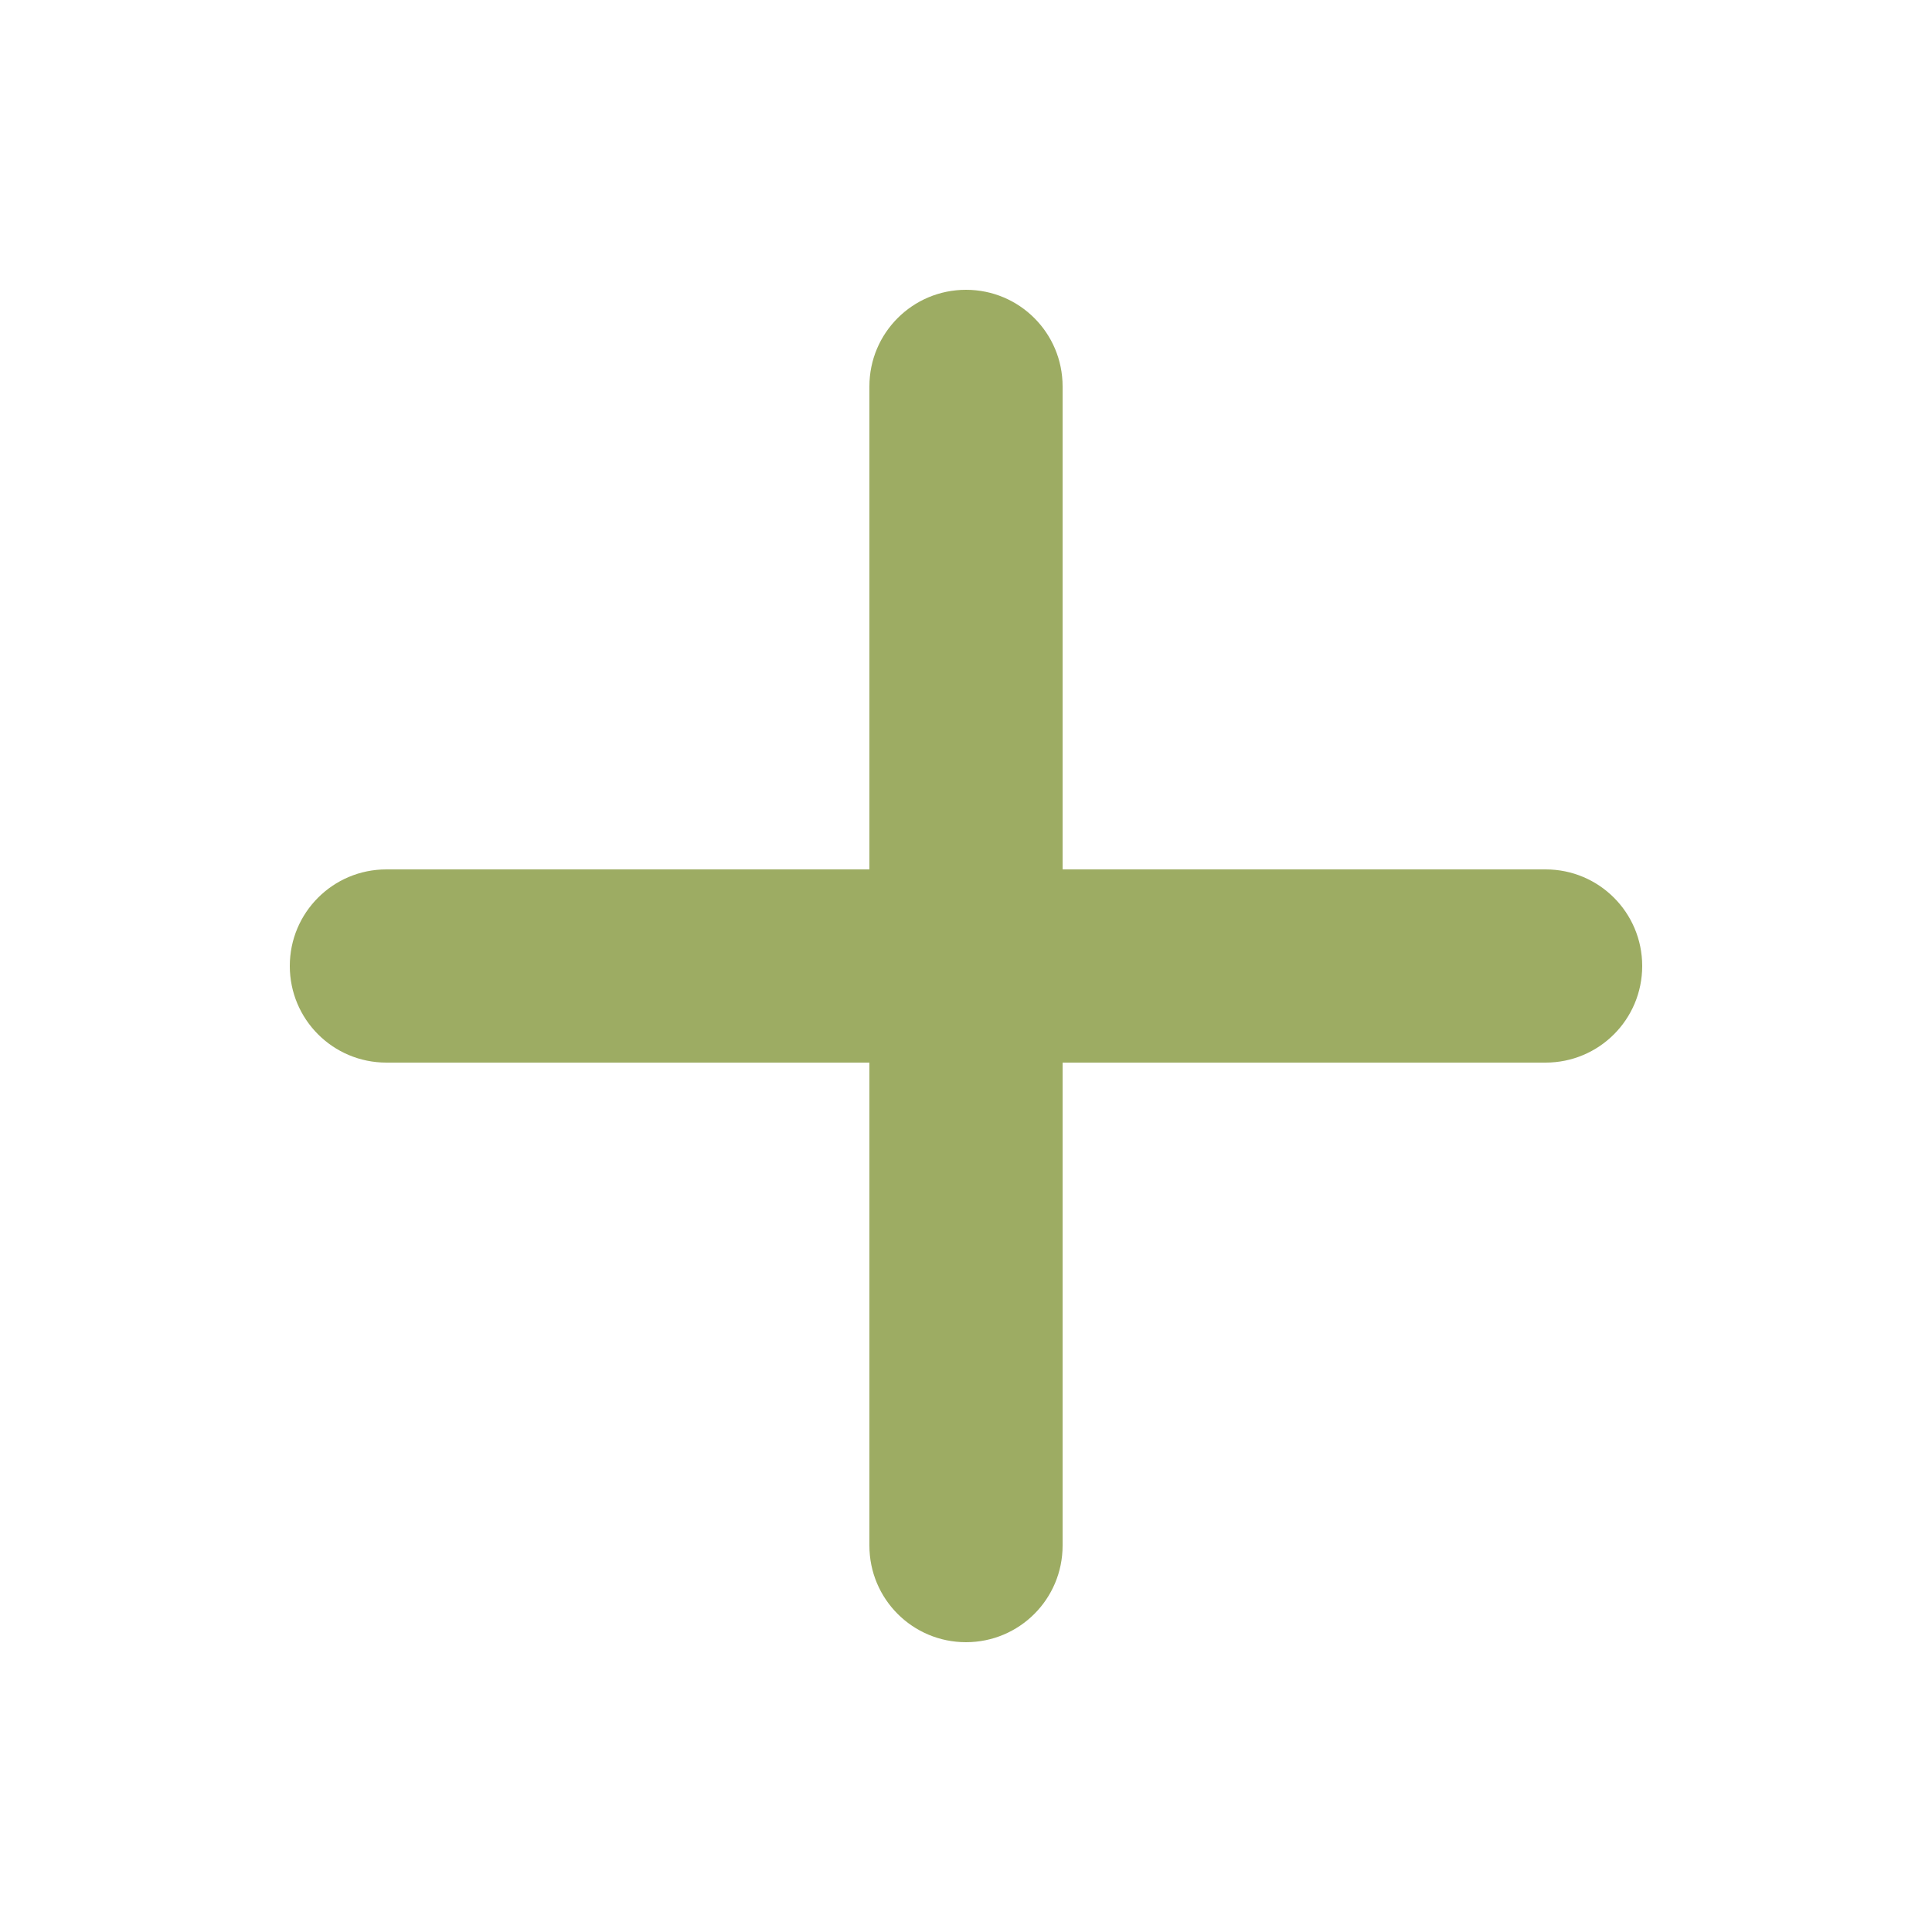
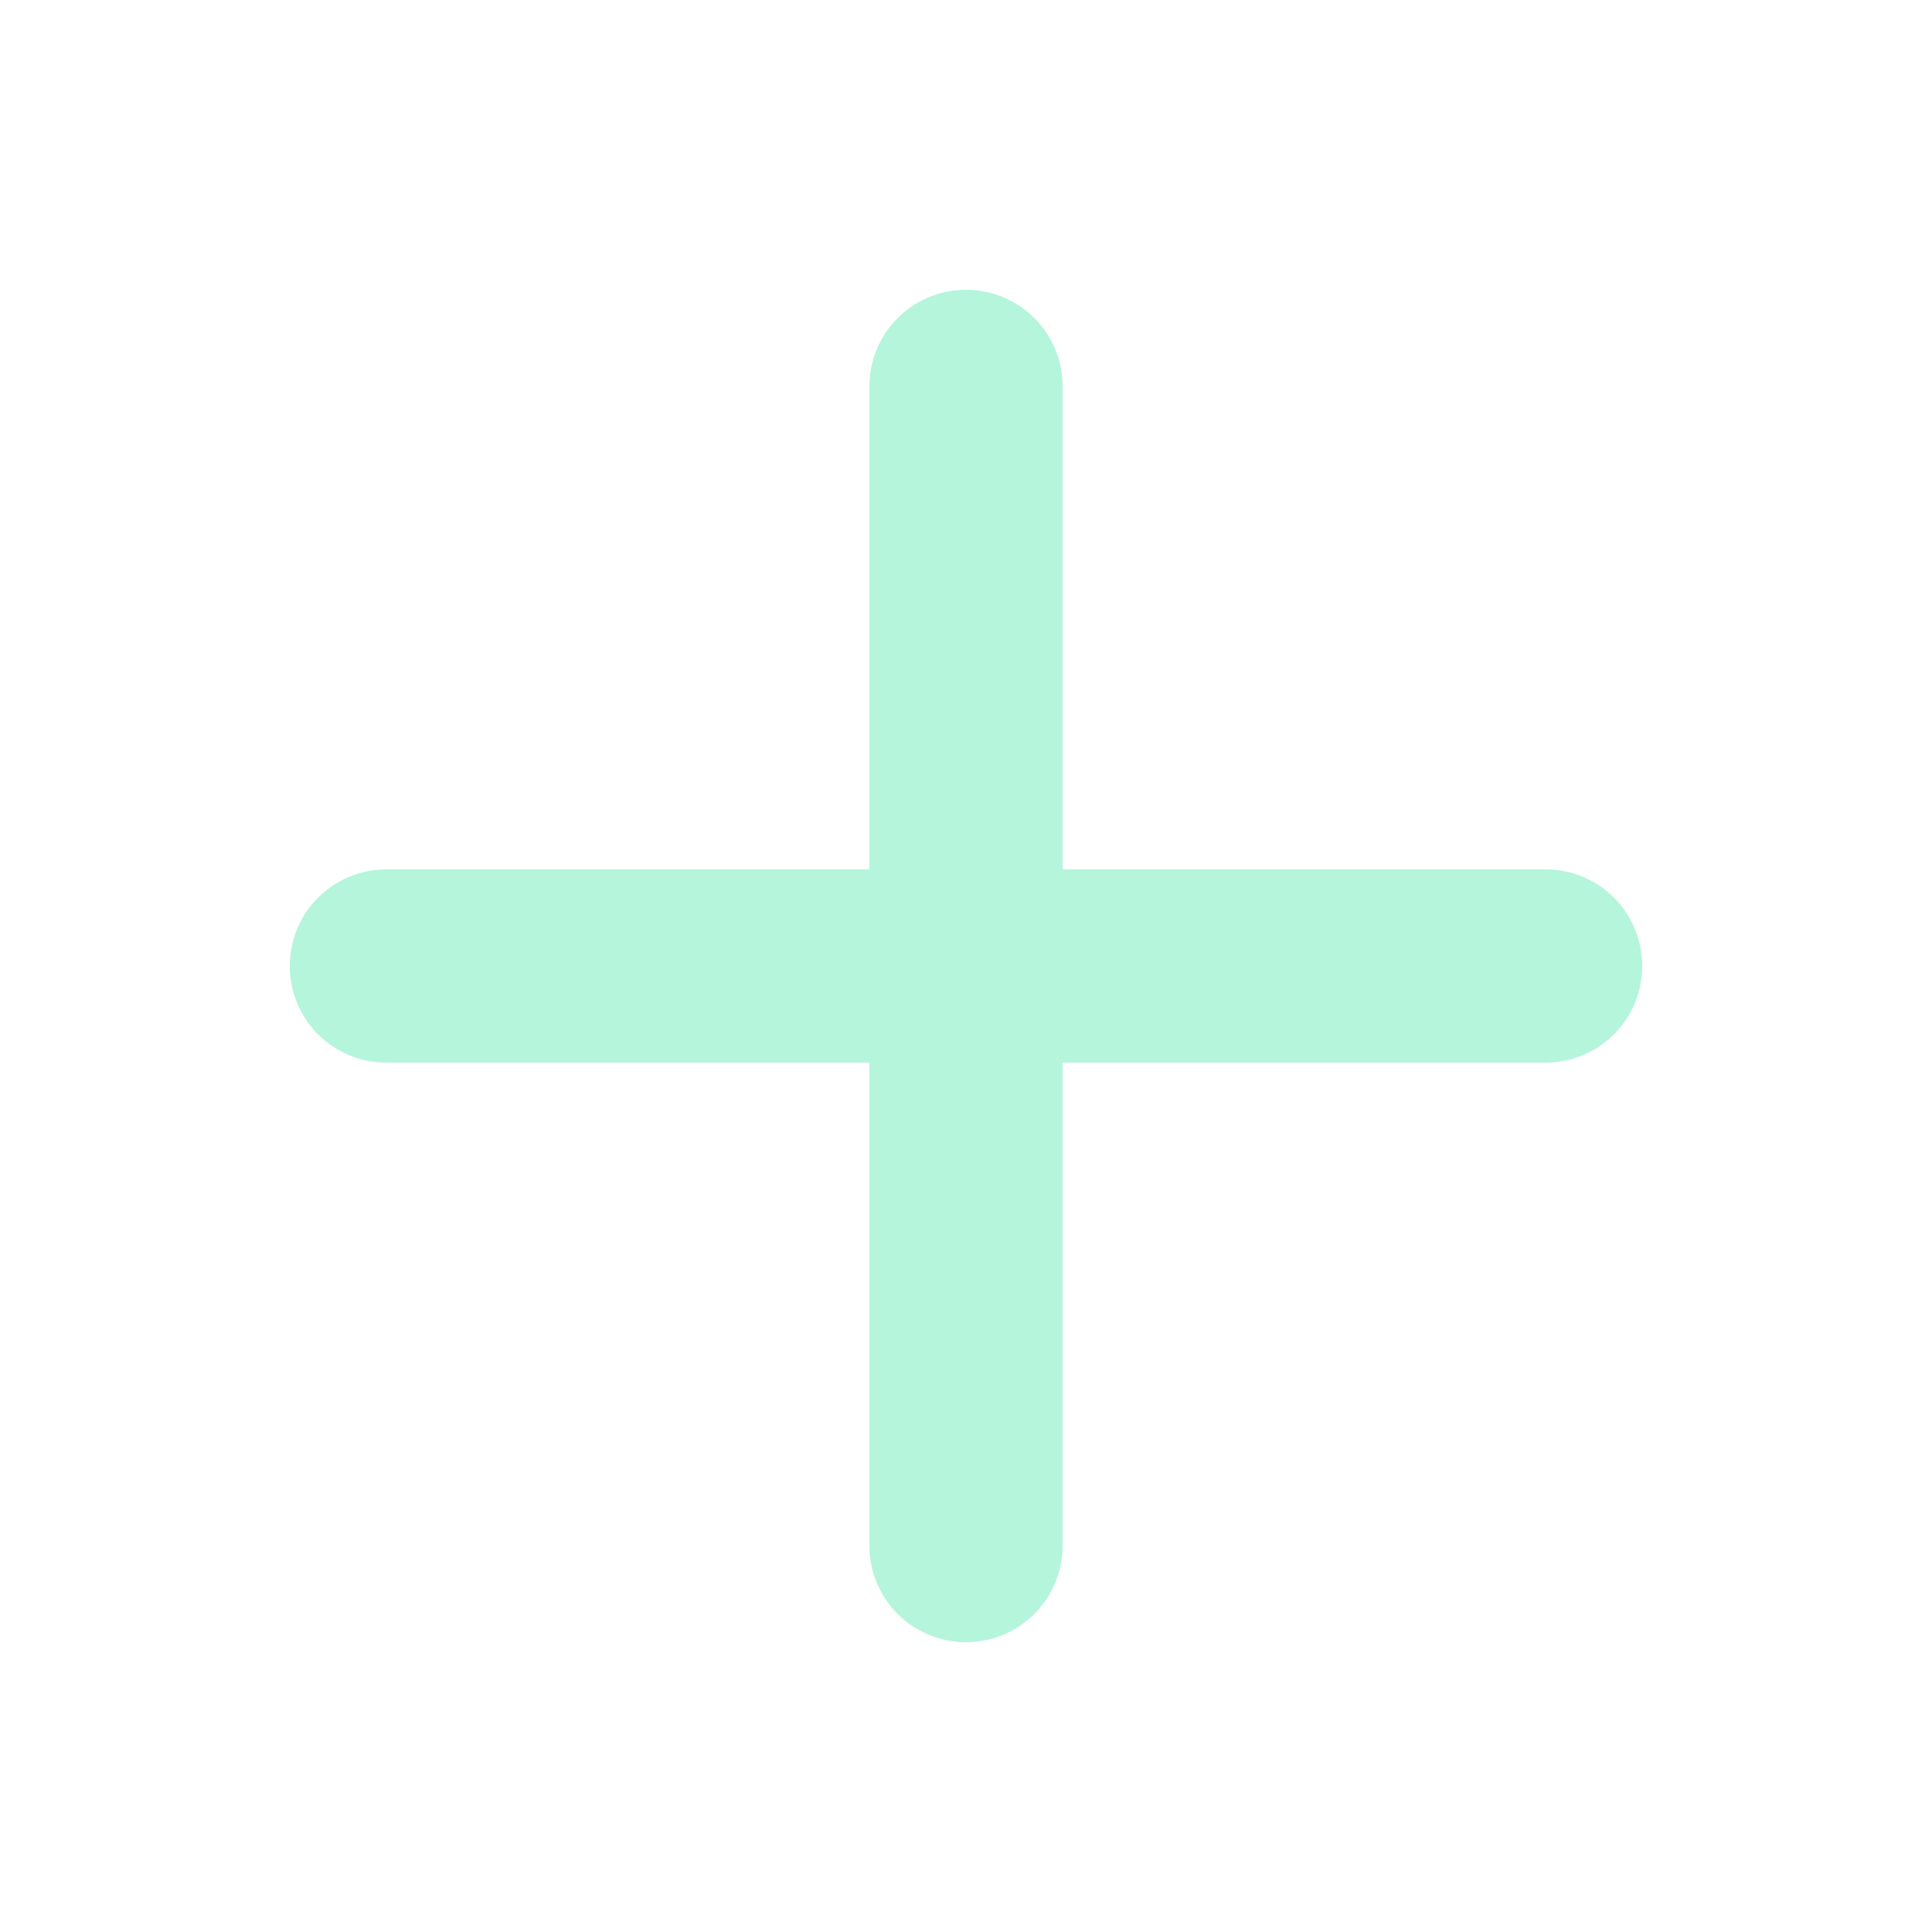
<svg xmlns="http://www.w3.org/2000/svg" viewBox="0 0 640 640">
-   <path fill="#9DAC63" d="M352 128C352 110.3 337.7 96 320 96C302.3 96 288 110.3 288 128L288 288L128 288C110.3 288 96 302.3 96 320C96 337.7 110.3 352 128 352L288 352L288 512C288 529.7 302.3 544 320 544C337.7 544 352 529.7 352 512L352 352L512 352C529.7 352 544 337.7 544 320C544 302.3 529.7 288 512 288L352 288L352 128z" />
+   <path fill="#b4f5dc" d="M352 128C352 110.3 337.7 96 320 96C302.3 96 288 110.3 288 128L288 288L128 288C110.3 288 96 302.3 96 320C96 337.7 110.3 352 128 352L288 352L288 512C288 529.7 302.3 544 320 544C337.7 544 352 529.7 352 512L352 352L512 352C529.7 352 544 337.7 544 320C544 302.3 529.7 288 512 288L352 288L352 128z" />
</svg>
